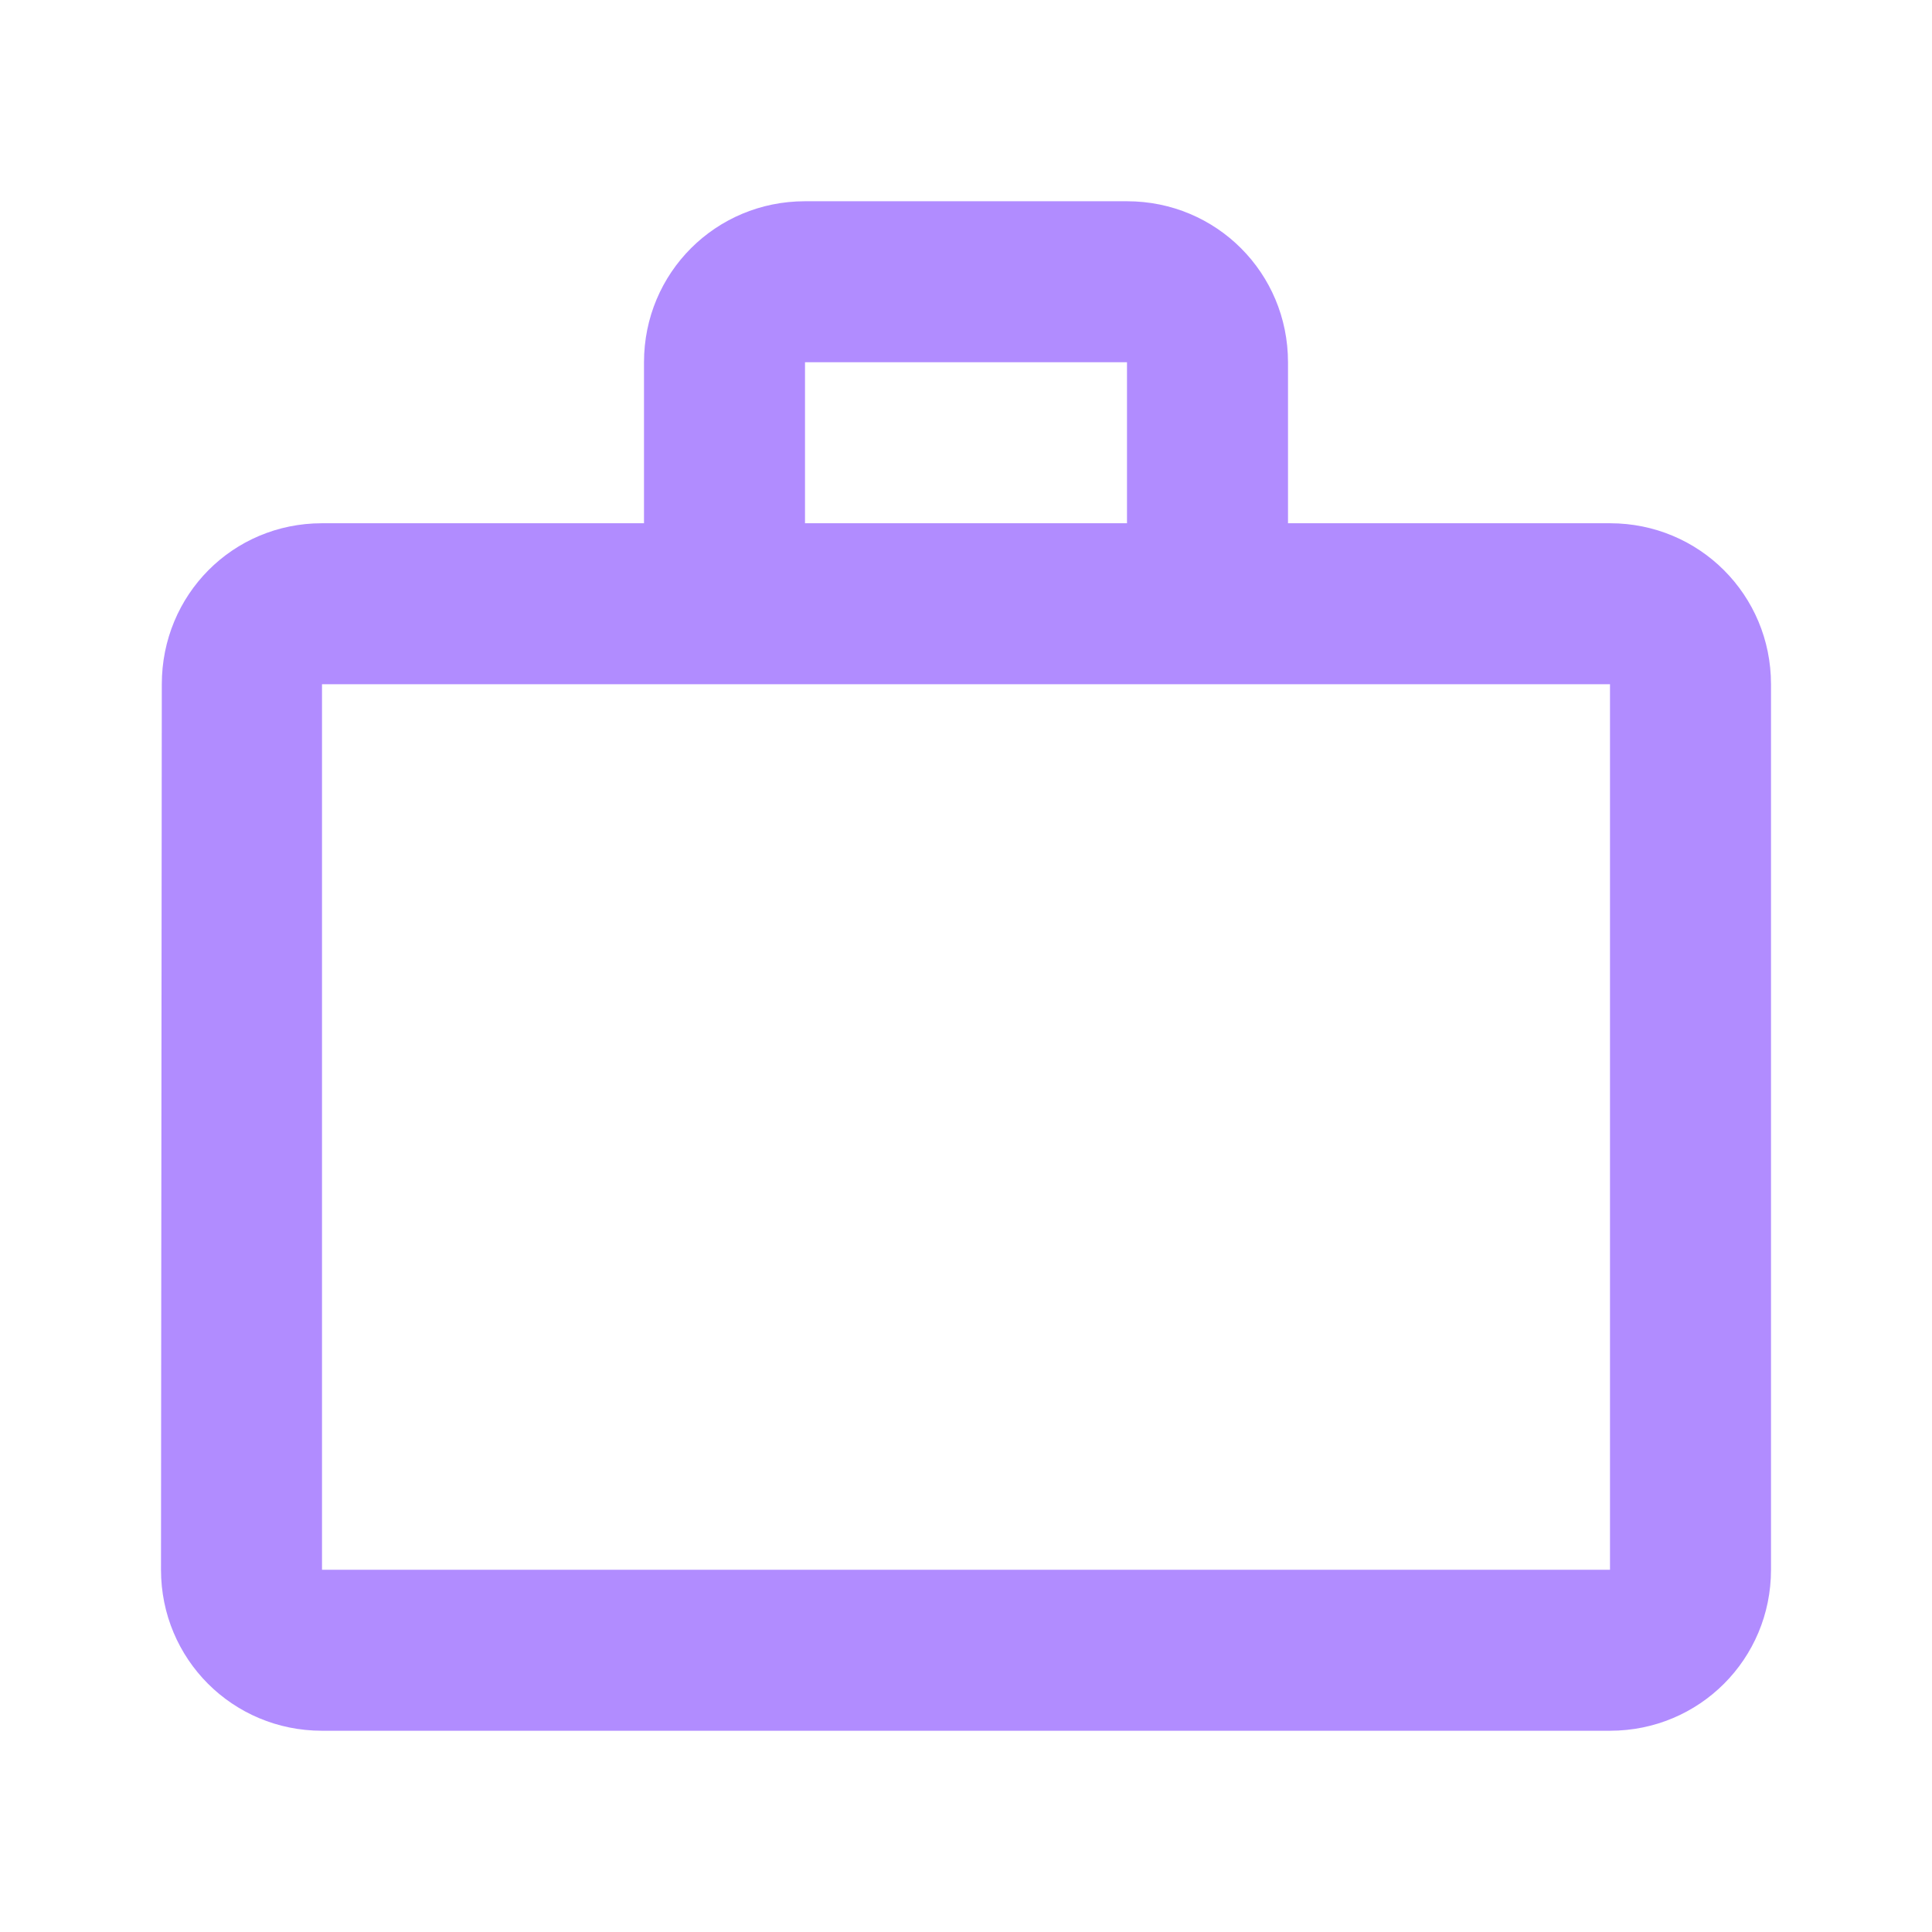
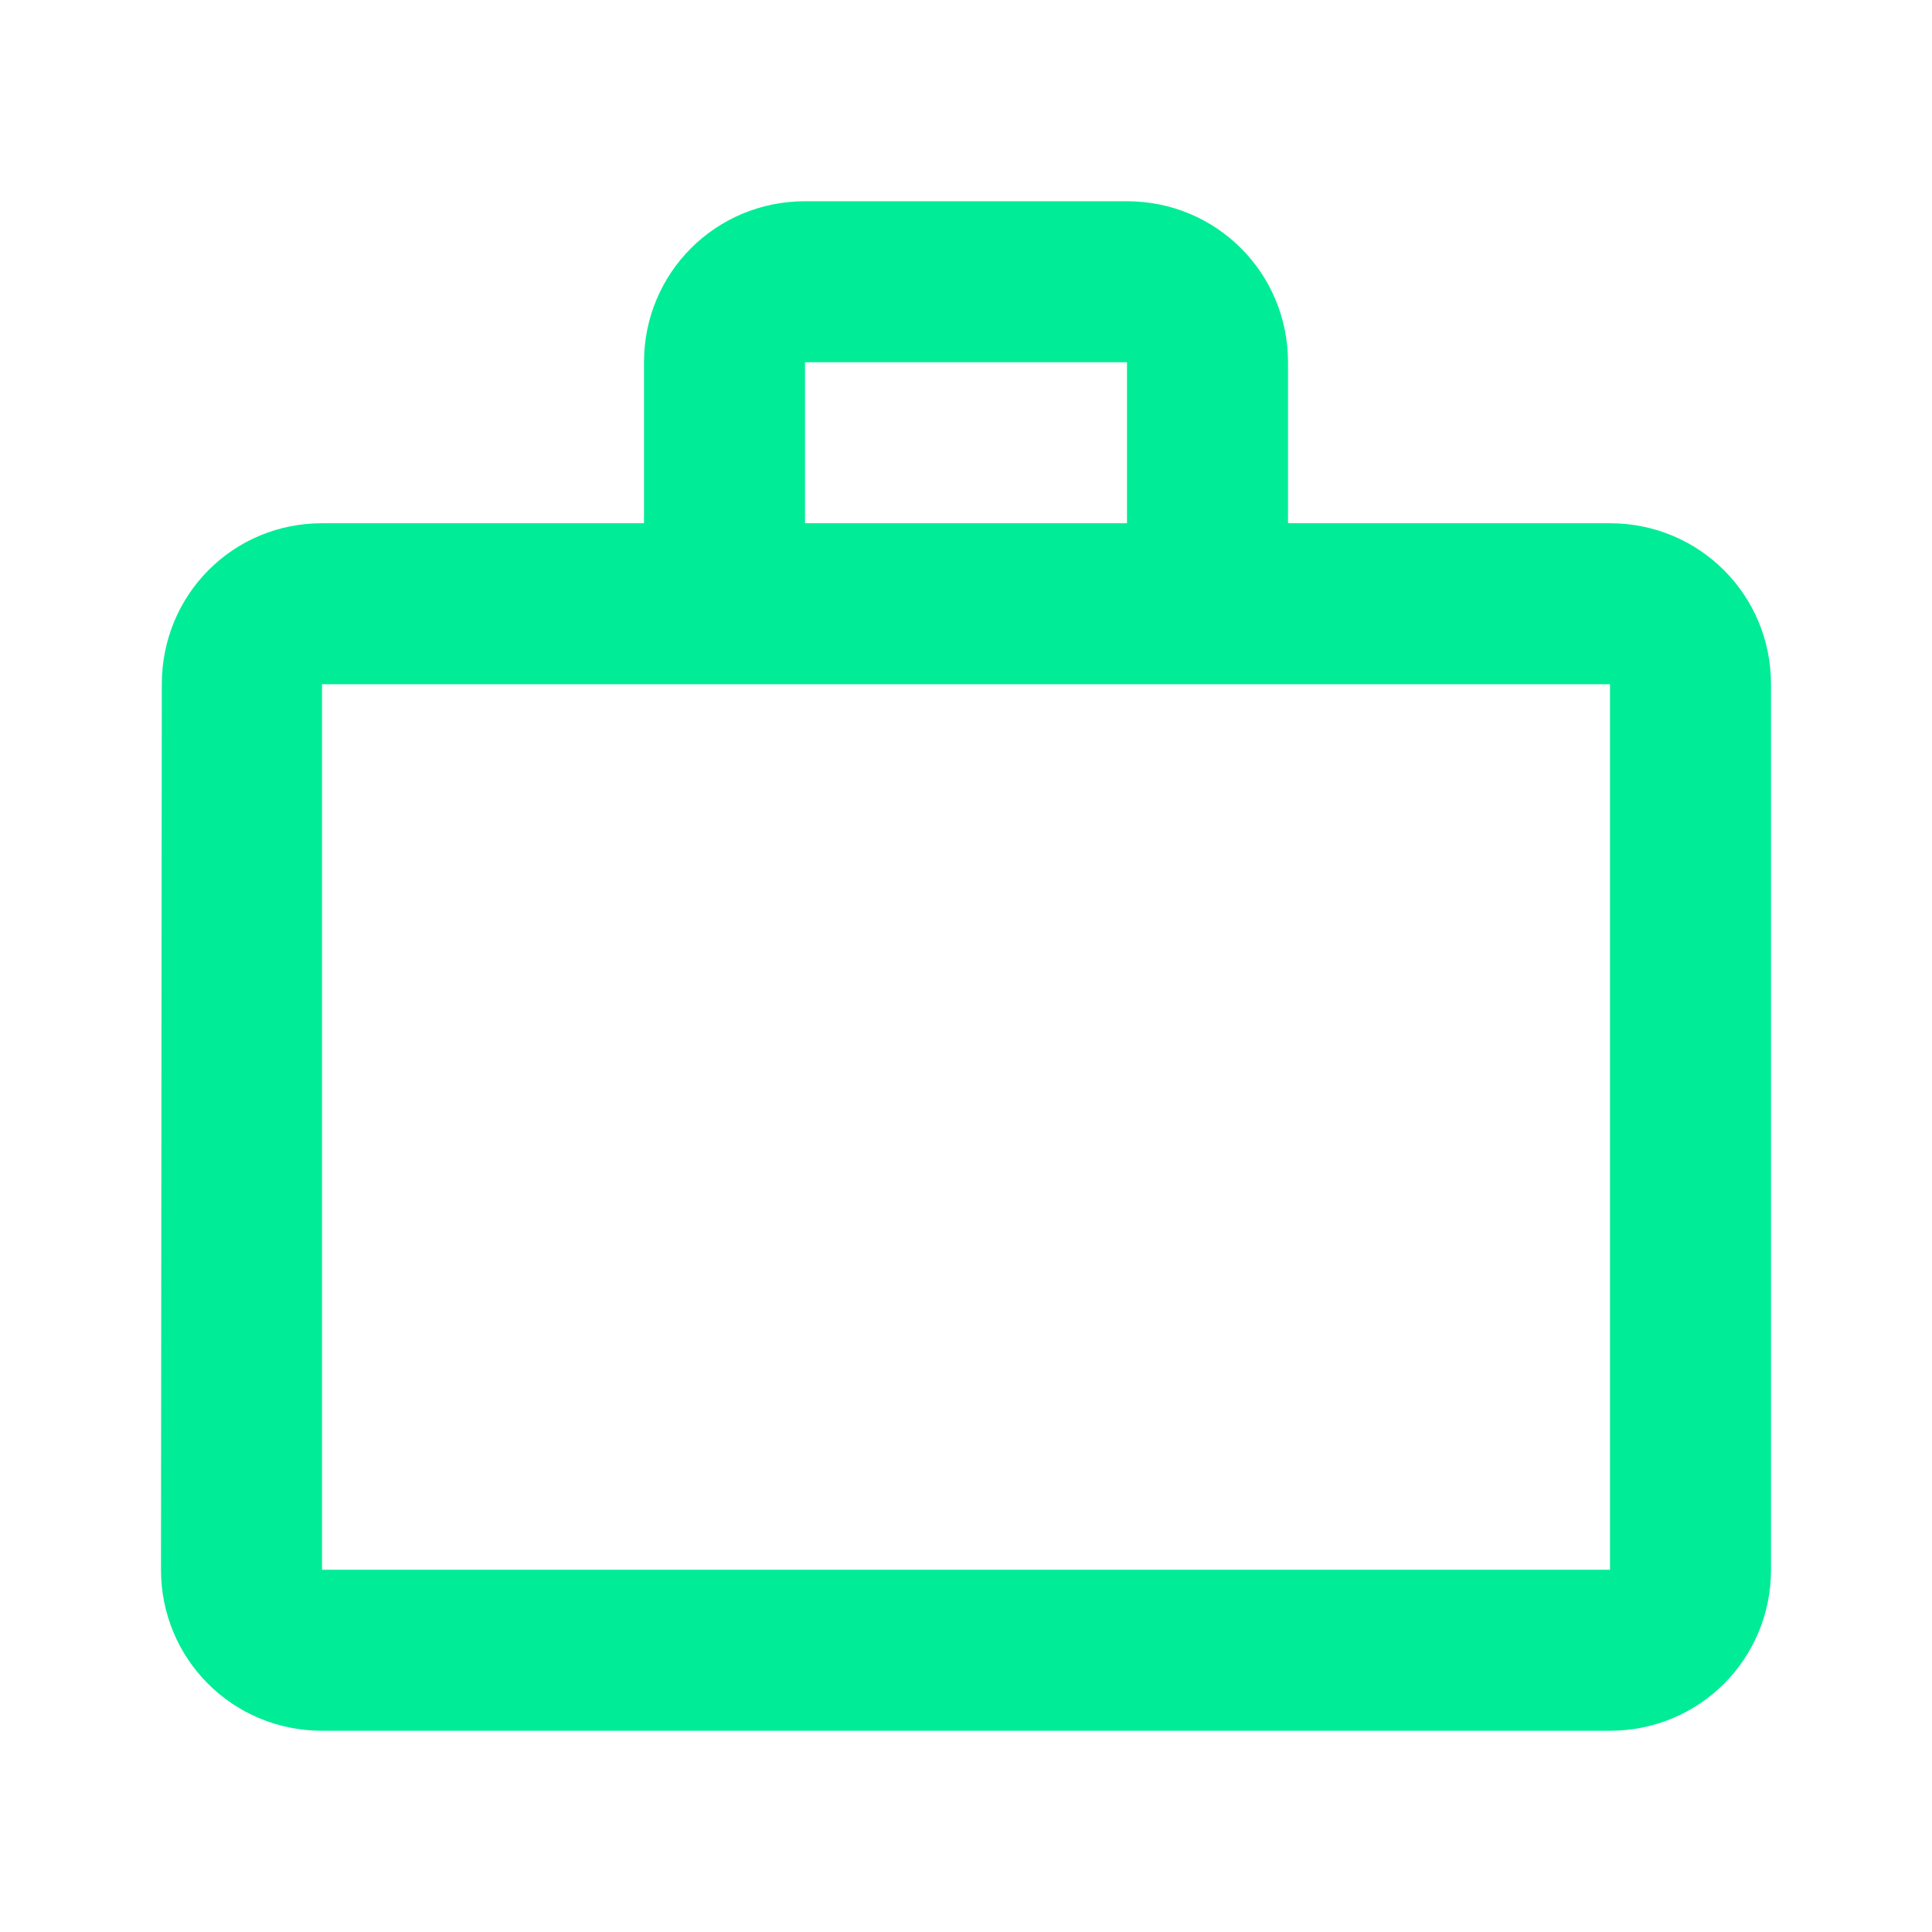
<svg xmlns="http://www.w3.org/2000/svg" width="24" height="24" fill="none">
-   <path fill-rule="evenodd" clip-rule="evenodd" d="M22 8.5c0-1.11-.89-2-2-2h-4v-2c0-1.11-.89-2-2-2h-4c-1.11 0-2 .89-2 2v2H4c-1.11 0-1.99.89-1.99 2L2 19.5c0 1.11.89 2 2 2h16c1.11 0 2-.89 2-2v-11zm-8-2v-2h-4v2h4zm-10 2v11h16v-11H4z" fill="#B18CFF" />
+   <path fill-rule="evenodd" clip-rule="evenodd" d="M22 8.5c0-1.11-.89-2-2-2h-4v-2c0-1.11-.89-2-2-2h-4c-1.11 0-2 .89-2 2v2H4c-1.11 0-1.99.89-1.99 2L2 19.5c0 1.11.89 2 2 2h16c1.11 0 2-.89 2-2v-11zm-8-2v-2h-4v2h4zm-10 2v11h16v-11H4z" fill="#00ec97" />
</svg>
